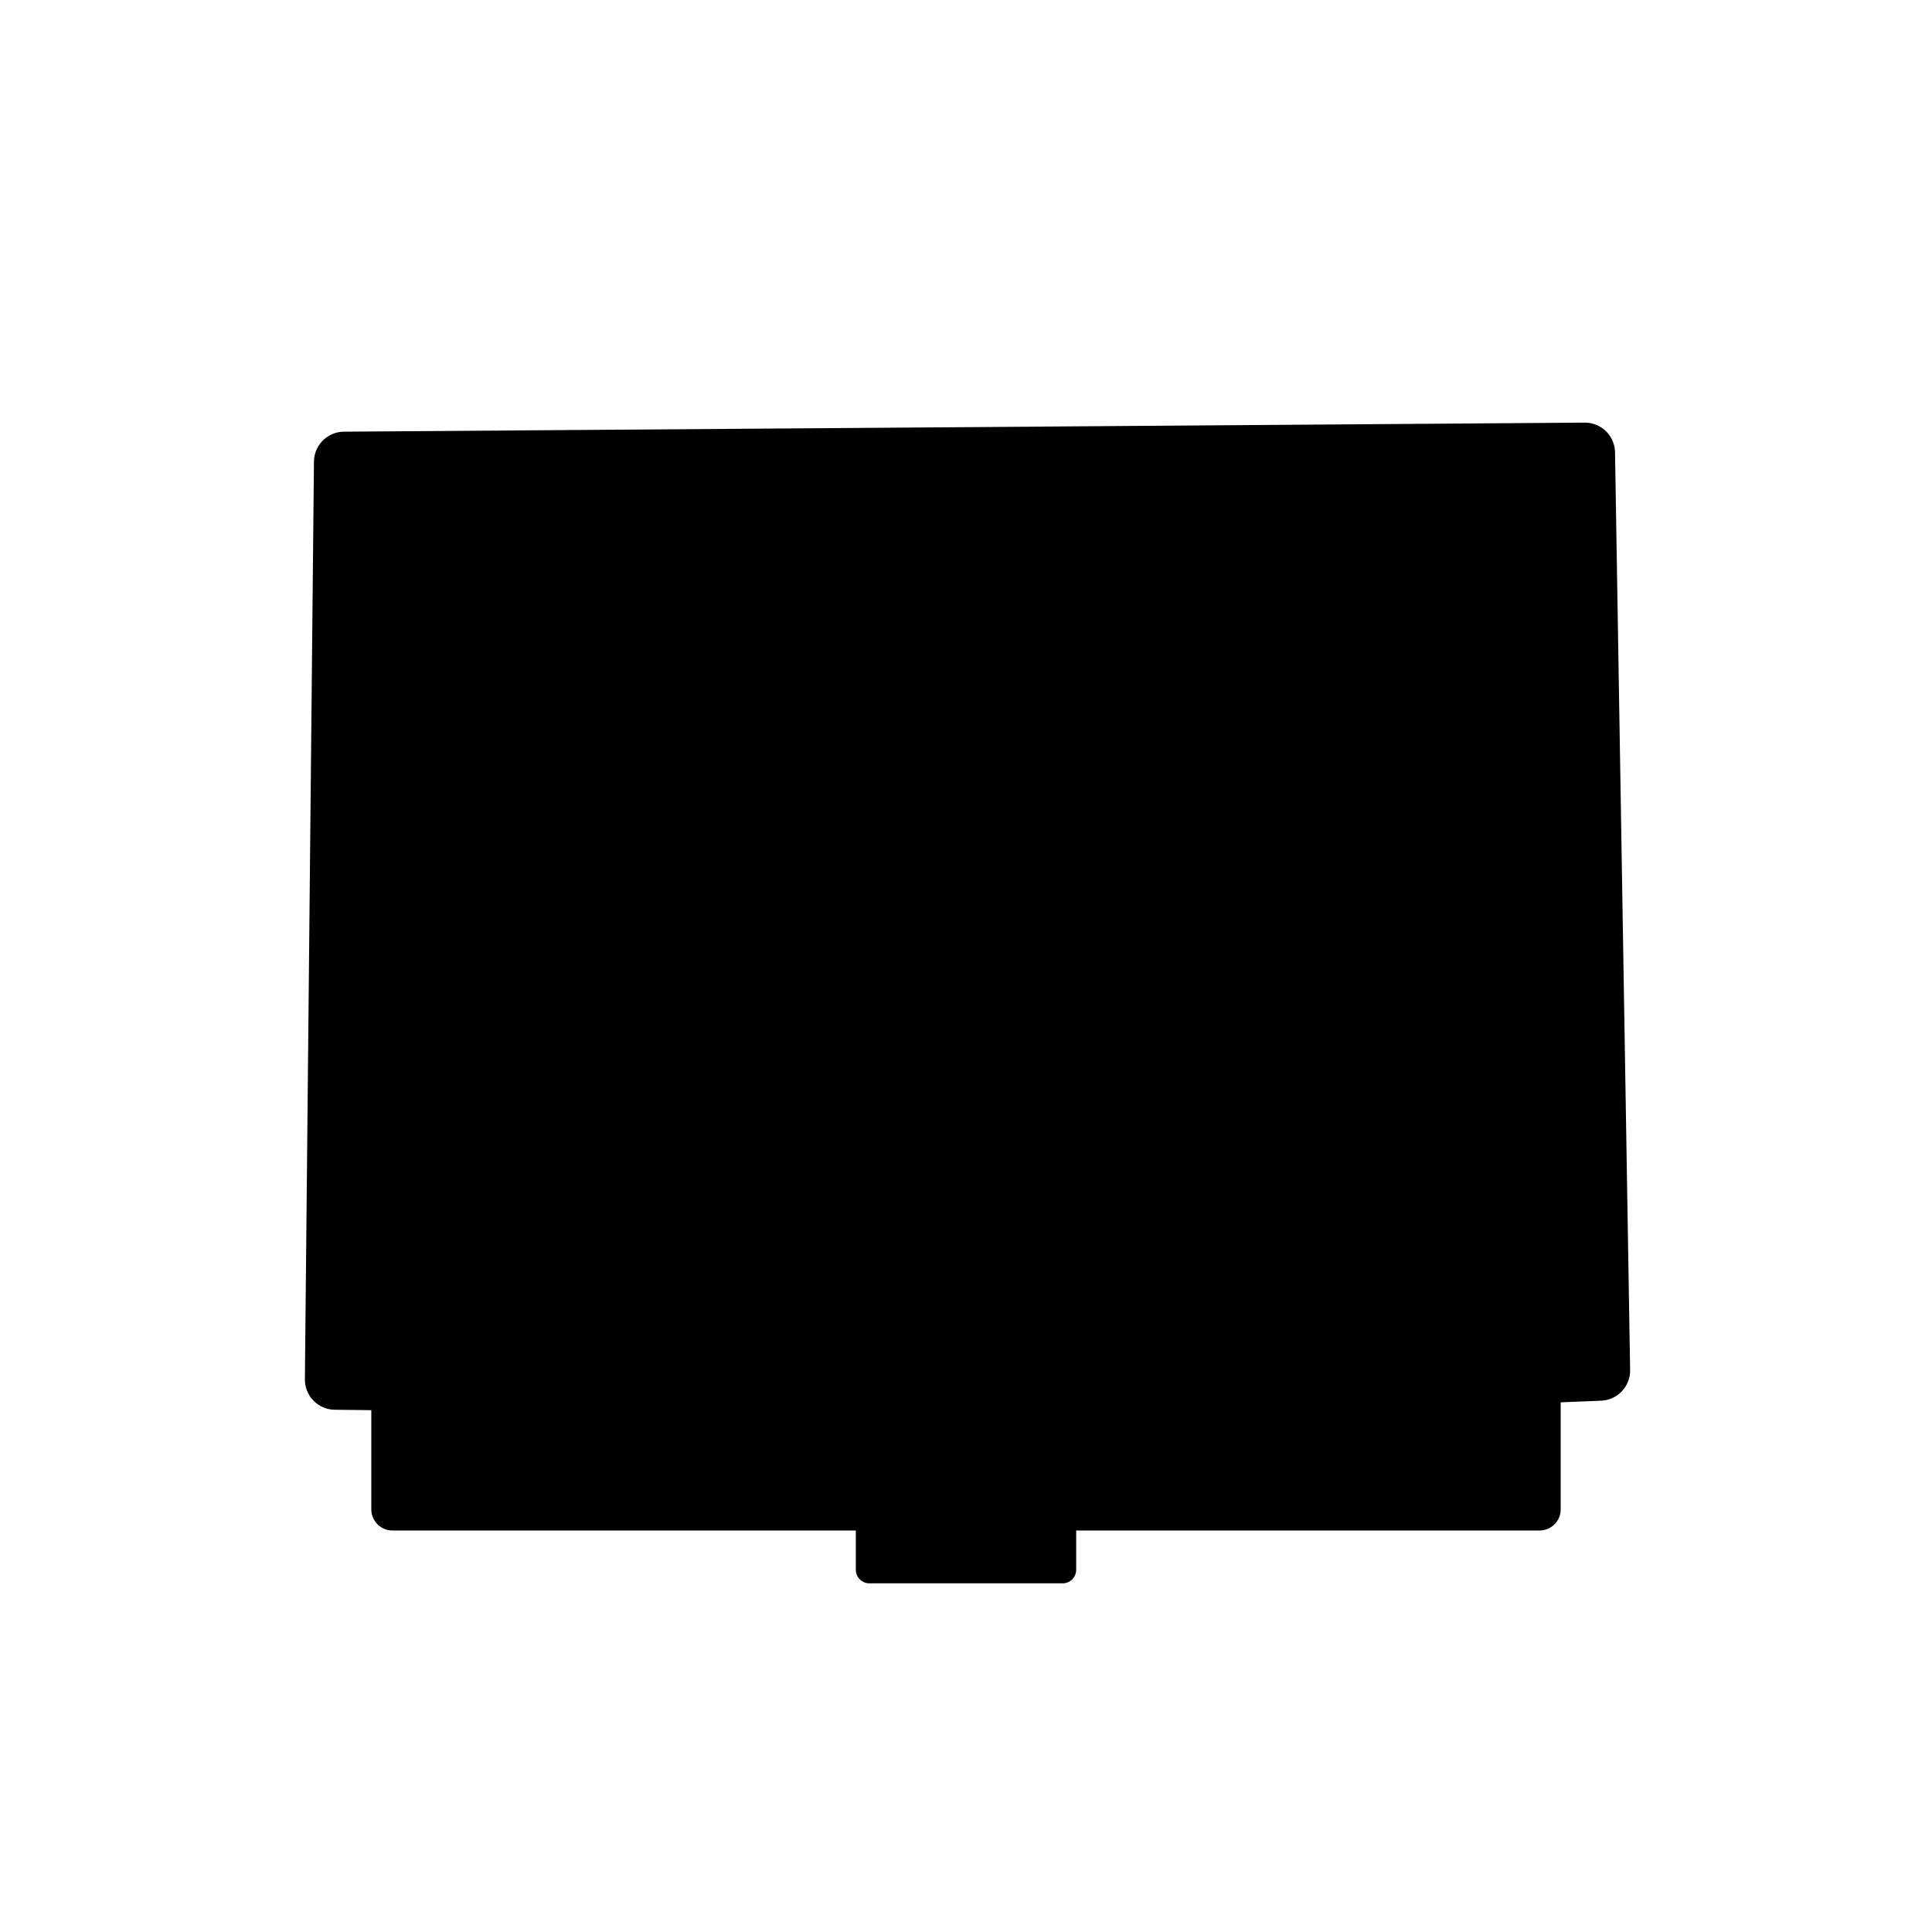
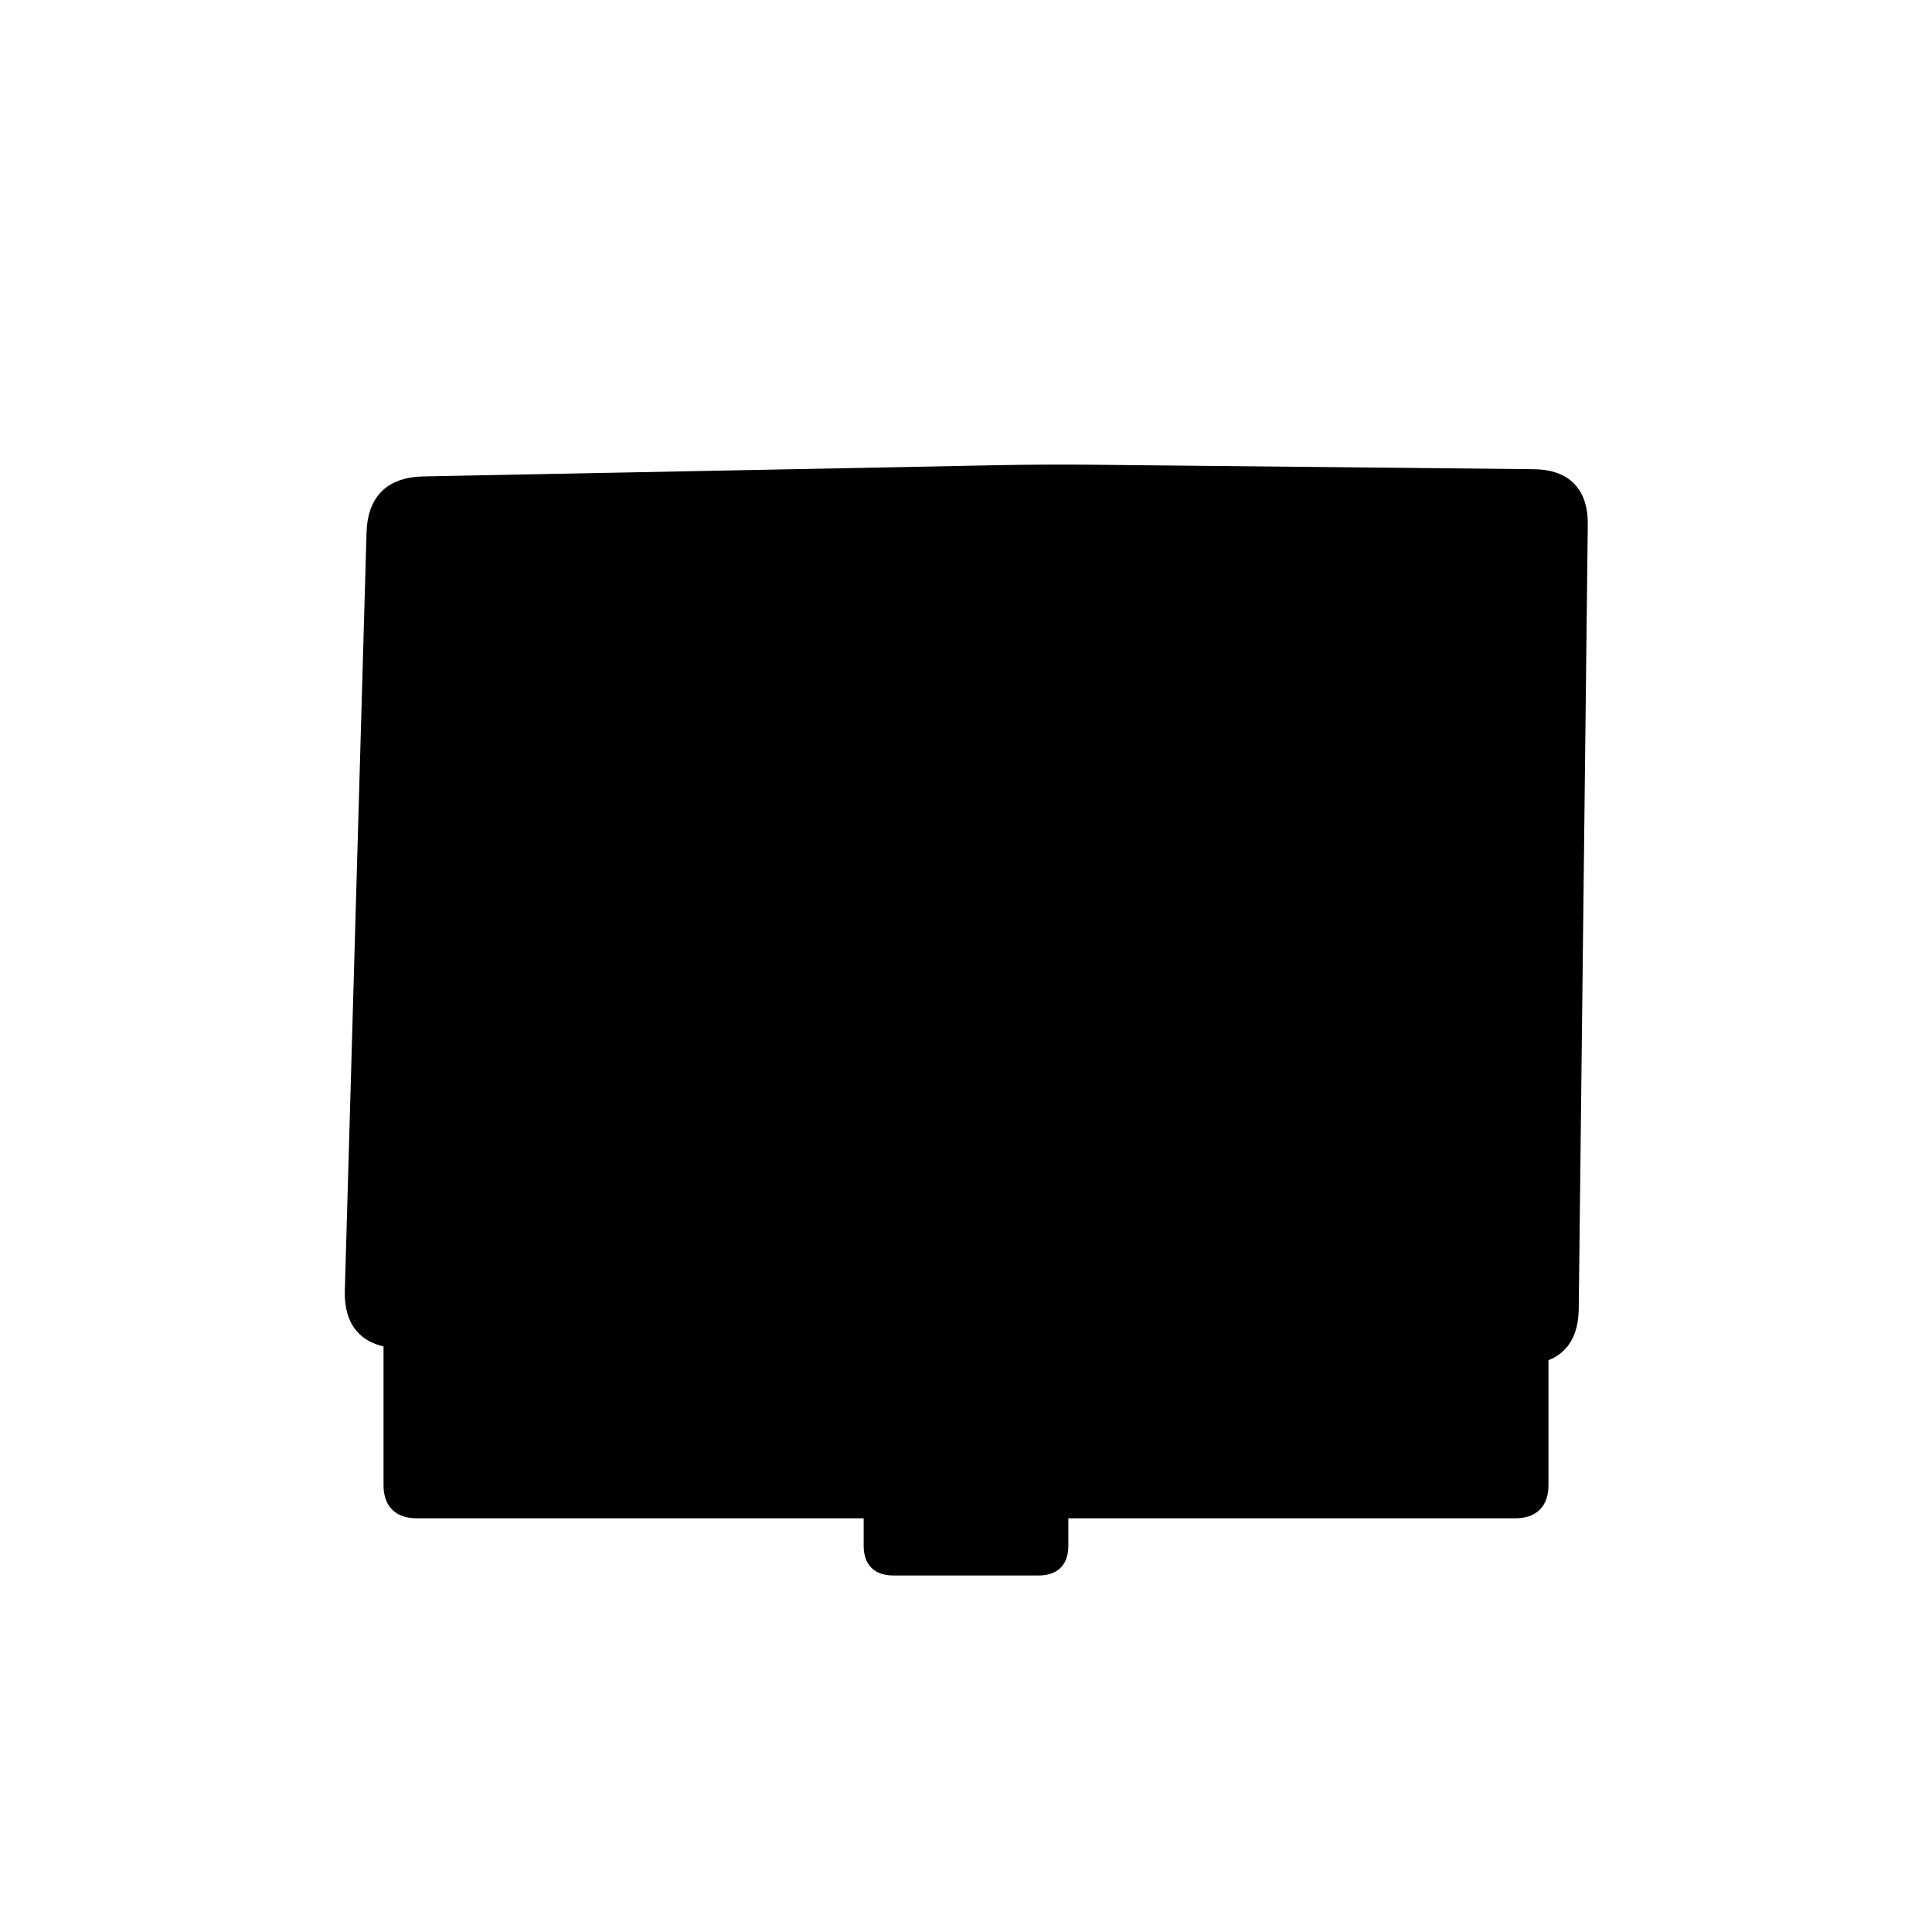
<svg xmlns="http://www.w3.org/2000/svg" viewBox="0 0 64 64" width="64" height="64" overflow="visible">
  <g stroke-linejoin="round" stroke-linecap="round">
-     <path d="M13,17h38v33h-38Z" fill="currentColor" stroke="currentColor" stroke-width="1.4" />
-     <path d="M11.4,15.3 L52.5,15 L53,45.4 L38.3,46 L11.1,45.7Z" fill="currentColor" stroke="currentColor" stroke-width="2" />
-     <path d="M28.8,45h6.4v7h-6.4Z" fill="currentColor" stroke="currentColor" stroke-width="0.9" />
-     <path d="M28.4,44.3 L35.5,44 L36,49.4 L33.2,50 L28.1,49.7Z" fill="currentColor" stroke="currentColor" stroke-width="1.3" />
+     <path d="M13.8,17H50.2Q51,17 51,17.8V49.2Q51,50 50.2,50H13.8Q13,50 13,49.2V17.8Q13,17 13.8,17Z" fill="currentColor" stroke="currentColor" stroke-width="0.59" />
+     <path d="M14.02,16.08 Q12.49,16.11 12.44,17.63 L11.72,42.77 Q11.68,44.3 13.21,44.37 L29.25,45.08 Q30.78,45.15 32.31,45.13 L50.45,44.91 Q51.98,44.89 52,43.37 L52.3,17.38 Q52.32,15.85 50.79,15.84 L35.97,15.69 Q34.44,15.68 32.91,15.71Z" fill="currentColor" stroke="currentColor" stroke-width="0.595" />
+     <path d="M29.6,45H34.4Q35.2,45 35.2,45.8V51.2Q35.2,52 34.4,52H29.6Q28.8,52 28.8,51.2V45.8Q28.8,45 29.6,45Z" fill="currentColor" stroke="currentColor" stroke-width="0.38" />
+     <path d="M29.12,44.42 Q28.48,44.44 28.46,45.08 L28.34,48.56 Q28.32,49.2 28.96,49.27 L31.14,49.53 Q31.78,49.6 32.42,49.59 L34.88,49.57 Q35.52,49.56 35.54,48.92 L35.66,45.04 Q35.68,44.4 35.04,44.38 L33.08,44.34 Q32.44,44.32 31.8,44.34Z" fill="currentColor" stroke="currentColor" stroke-width="0.28" />
  </g>
</svg>
